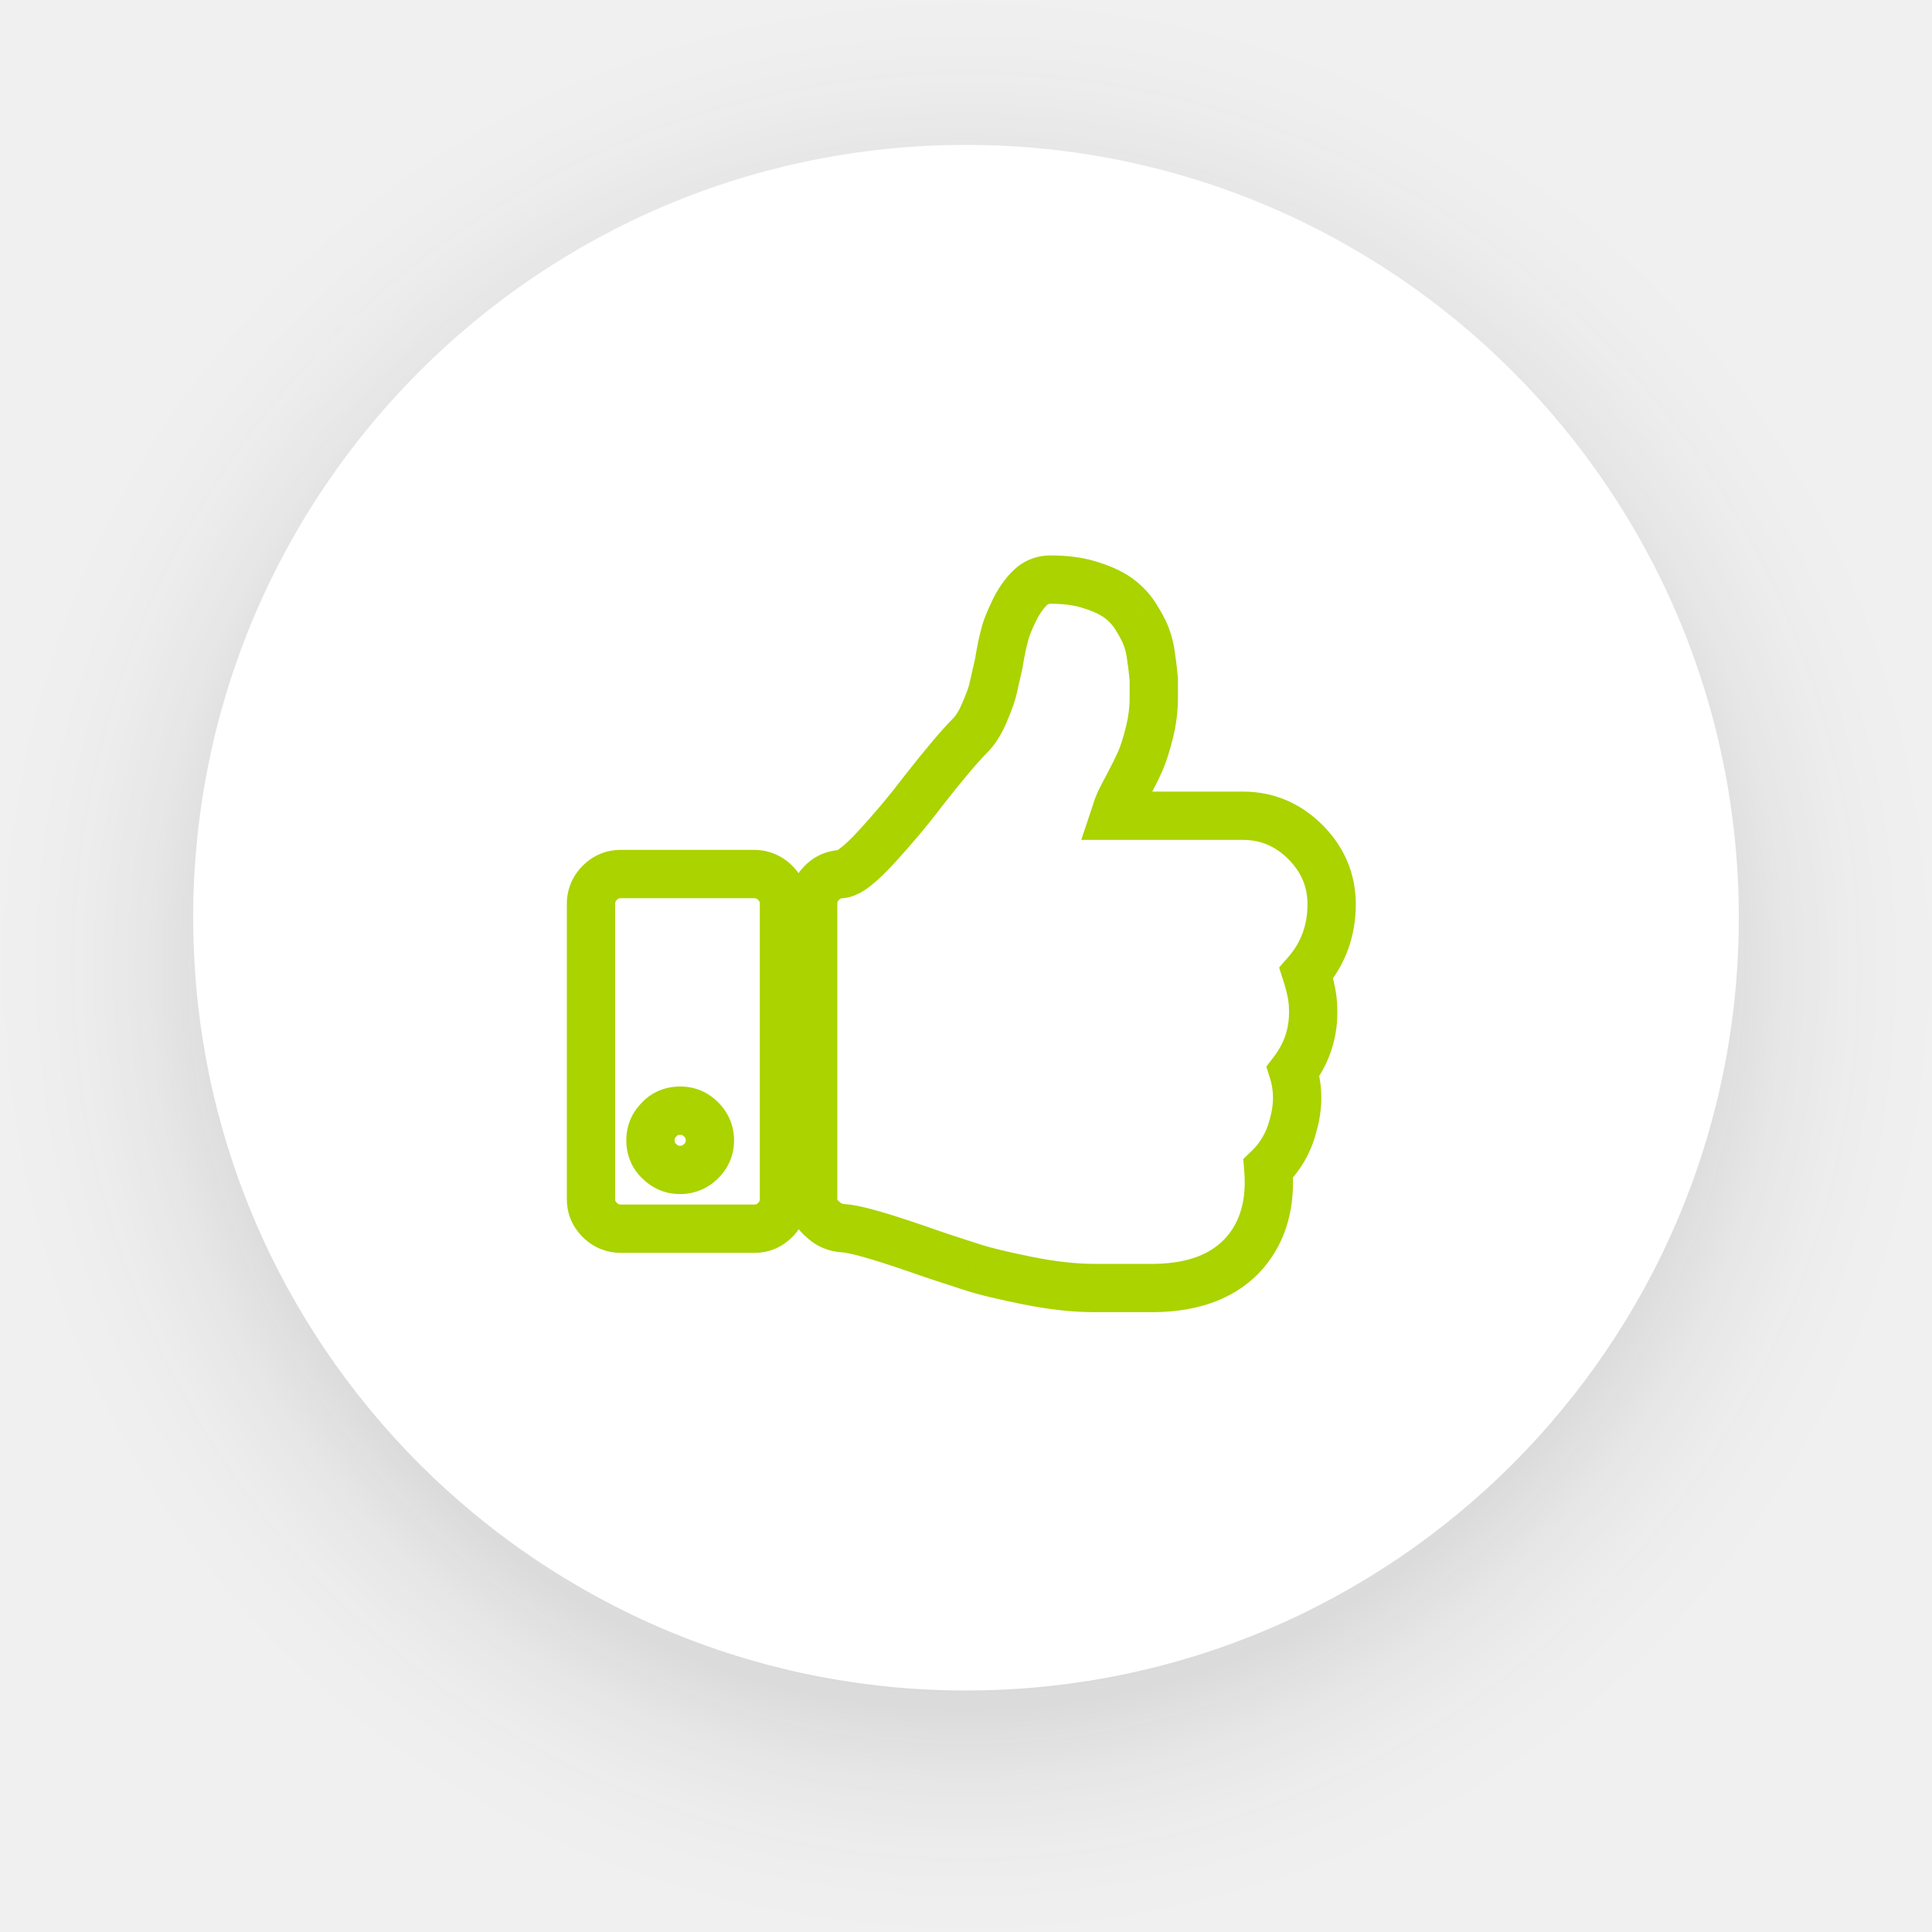
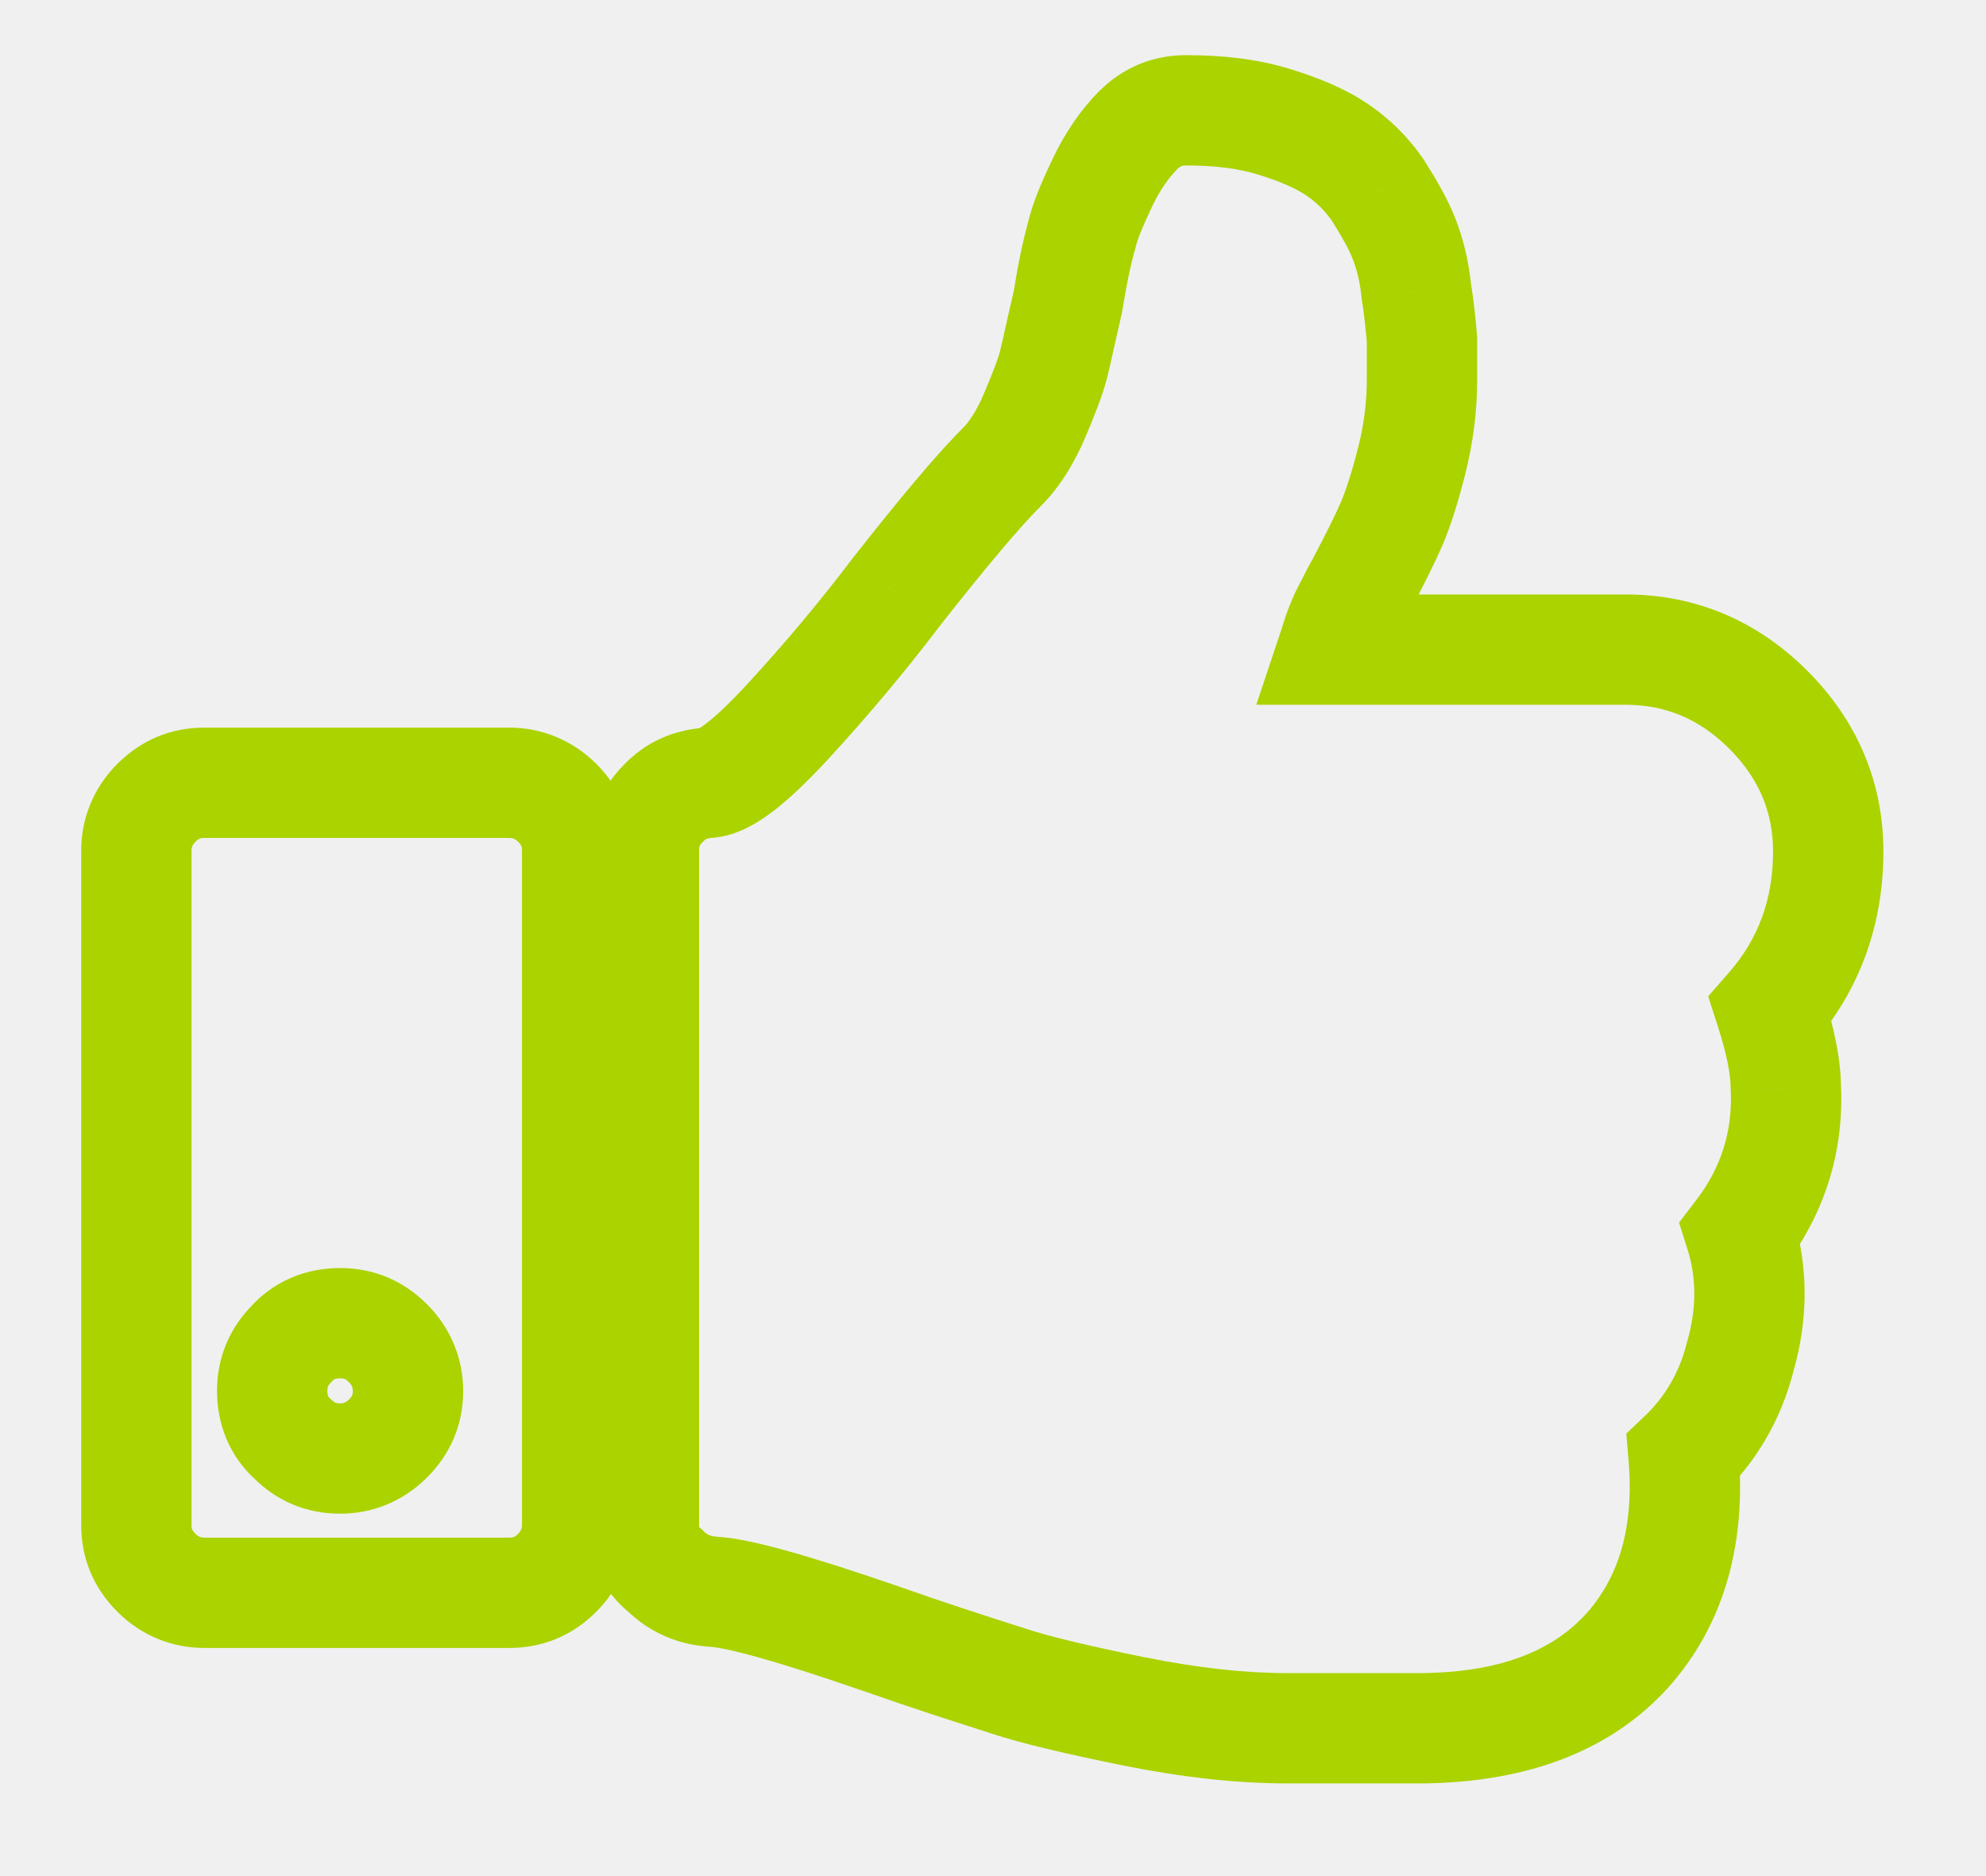
- <svg xmlns="http://www.w3.org/2000/svg" width="40" height="40" viewBox="0 0 40 40" fill="none">
-   <g filter="url(#filter0_d_0_8647)">
-     <circle cx="20" cy="19" r="16" fill="white" />
-   </g>
-   <path d="M17.028 25.238L17.381 24.884L17.358 24.861L17.332 24.841L17.028 25.238ZM17.462 25.429L17.431 25.928L17.439 25.929L17.462 25.429ZM18.975 25.852L19.141 25.38L19.138 25.379L18.975 25.852ZM20.034 26.205L20.186 25.729H20.186L20.034 26.205ZM20.125 26.234L20.283 25.76L20.277 25.758L20.125 26.234ZM21.285 26.516L21.185 27.006L21.187 27.006L21.285 26.516ZM23.898 26.667V27.167L23.904 27.167L23.898 26.667ZM25.784 25.922L26.164 26.247L26.166 26.245L25.784 25.922ZM26.258 24.192L25.913 23.831L25.74 23.996L25.76 24.234L26.258 24.192ZM26.773 23.297L26.293 23.157L26.29 23.166L26.288 23.175L26.773 23.297ZM26.773 22.18L26.376 21.876L26.218 22.083L26.296 22.331L26.773 22.18ZM27.186 20.872H26.686V20.883L26.687 20.893L27.186 20.872ZM27.045 20.148L26.669 19.818L26.482 20.032L26.569 20.302L27.045 20.148ZM27.025 17.432L27.378 17.078V17.078L27.025 17.432ZM23.081 16.889L22.606 16.73L22.386 17.389H23.081V16.889ZM23.106 16.811L22.628 16.662L22.628 16.662L23.106 16.811ZM23.161 16.657L23.608 16.882L23.624 16.85L23.636 16.816L23.161 16.657ZM23.231 16.507L22.787 16.277L22.787 16.277L23.231 16.507ZM23.262 16.446L23.709 16.67L23.709 16.67L23.262 16.446ZM23.323 16.332L22.884 16.091V16.091L23.323 16.332ZM23.353 16.275L22.91 16.043L22.906 16.051L23.353 16.275ZM23.797 15.169L23.312 15.047V15.047L23.797 15.169ZM23.888 14.072H24.388V14.047L24.385 14.022L23.888 14.072ZM23.882 14.009L23.384 14.055L23.384 14.055L23.882 14.009ZM23.837 13.64L23.34 13.692L23.341 13.705L23.343 13.718L23.837 13.64ZM23.494 12.734L23.918 12.469L23.914 12.463L23.91 12.457L23.494 12.734ZM22.536 12.101L22.681 11.622L22.536 12.101ZM20.992 12.654L20.541 12.439L20.541 12.439L20.992 12.654ZM20.801 13.147L21.282 13.284L21.286 13.268L21.29 13.252L20.801 13.147ZM20.68 13.73L21.167 13.843L21.171 13.826L21.173 13.809L20.68 13.73ZM20.611 14.032L20.123 13.923V13.923L20.611 14.032ZM20.549 14.304L21.034 14.425L21.034 14.425L20.549 14.304ZM20.085 15.229L20.438 15.583V15.583L20.085 15.229ZM19.116 16.376L18.723 16.067L18.718 16.074L19.116 16.376ZM18.148 17.533L18.516 17.871H18.516L18.148 17.533ZM17.421 18.096L17.453 18.595L17.455 18.595L17.421 18.096ZM17.008 18.287L17.361 18.641L17.369 18.634L17.376 18.625L17.008 18.287ZM12.418 18.277L12.065 17.923H12.065L12.418 18.277ZM16.049 25.258L15.696 24.904L15.696 24.904L16.049 25.258ZM12.418 25.258L12.771 24.904L12.771 24.904L12.418 25.258ZM13.649 24.041L14.002 23.687L13.994 23.679L13.986 23.672L13.649 24.041ZM14.516 24.041L14.869 24.395L14.869 24.395L14.516 24.041ZM14.516 23.176L14.869 22.822L14.869 22.822L14.516 23.176ZM13.649 23.176L14.002 23.53L14.009 23.522L14.017 23.514L13.649 23.176ZM17.336 24.826V18.7H16.336V24.826H17.336ZM17.332 24.841C17.33 24.84 17.33 24.84 17.332 24.842C17.335 24.845 17.337 24.848 17.338 24.851C17.339 24.854 17.339 24.854 17.338 24.851C17.337 24.847 17.336 24.839 17.336 24.826H16.336C16.336 25.129 16.452 25.426 16.724 25.635L17.332 24.841ZM17.493 24.93C17.44 24.927 17.407 24.911 17.381 24.884L16.675 25.592C16.891 25.807 17.16 25.912 17.431 25.928L17.493 24.93ZM19.138 25.379C18.74 25.242 18.407 25.135 18.141 25.061C17.888 24.99 17.658 24.938 17.484 24.93L17.439 25.929C17.488 25.931 17.621 25.954 17.872 26.024C18.111 26.091 18.423 26.19 18.812 26.325L19.138 25.379ZM20.186 25.729C19.915 25.642 19.568 25.531 19.141 25.38L18.808 26.323C19.25 26.479 19.609 26.594 19.882 26.681L20.186 25.729ZM20.277 25.758C20.248 25.749 20.218 25.739 20.186 25.729L19.882 26.681C19.913 26.691 19.943 26.701 19.972 26.71L20.277 25.758ZM21.385 26.026C20.89 25.925 20.523 25.84 20.283 25.76L19.967 26.709C20.271 26.81 20.692 26.905 21.185 27.006L21.385 26.026ZM22.667 26.167C22.283 26.167 21.862 26.121 21.383 26.025L21.187 27.006C21.716 27.112 22.204 27.167 22.667 27.167V26.167ZM22.828 26.167H22.667V27.167H22.828V26.167ZM23.555 26.167H22.828V27.167H23.555V26.167ZM23.898 26.167H23.555V27.167H23.898V26.167ZM25.404 25.597C25.111 25.939 24.642 26.158 23.892 26.167L23.904 27.167C24.848 27.155 25.63 26.871 26.164 26.247L25.404 25.597ZM25.76 24.234C25.812 24.846 25.672 25.279 25.402 25.6L26.166 26.245C26.642 25.68 26.826 24.967 26.756 24.15L25.76 24.234ZM26.288 23.175C26.22 23.446 26.087 23.665 25.913 23.831L26.604 24.553C26.914 24.257 27.144 23.872 27.258 23.418L26.288 23.175ZM26.296 22.331C26.375 22.581 26.378 22.862 26.293 23.157L27.253 23.436C27.389 22.967 27.393 22.483 27.25 22.03L26.296 22.331ZM26.687 20.893C26.702 21.258 26.598 21.586 26.376 21.876L27.17 22.484C27.533 22.009 27.711 21.452 27.686 20.852L26.687 20.893ZM26.569 20.302C26.653 20.563 26.686 20.747 26.686 20.872H27.686C27.686 20.596 27.618 20.297 27.521 19.995L26.569 20.302ZM27.07 18.72C27.07 19.149 26.937 19.513 26.669 19.818L27.421 20.478C27.859 19.979 28.07 19.376 28.07 18.72H27.07ZM26.672 17.786C26.944 18.058 27.07 18.364 27.07 18.72H28.07C28.07 18.09 27.832 17.531 27.378 17.078L26.672 17.786ZM25.734 17.389C26.092 17.389 26.4 17.515 26.672 17.786L27.378 17.078C26.924 16.625 26.364 16.389 25.734 16.389V17.389ZM23.081 17.389H25.734V16.389H23.081V17.389ZM22.628 16.662C22.62 16.688 22.614 16.709 22.606 16.73L23.555 17.047C23.566 17.015 23.575 16.984 23.583 16.959L22.628 16.662ZM22.714 16.433C22.671 16.52 22.643 16.615 22.628 16.662L23.583 16.959C23.593 16.928 23.599 16.909 23.604 16.893C23.61 16.878 23.611 16.876 23.608 16.882L22.714 16.433ZM22.787 16.277C22.764 16.321 22.717 16.409 22.687 16.499L23.636 16.816C23.634 16.821 23.634 16.818 23.642 16.802C23.65 16.785 23.66 16.766 23.675 16.737L22.787 16.277ZM22.815 16.222C22.806 16.239 22.798 16.257 22.787 16.277L23.675 16.737C23.685 16.718 23.697 16.695 23.709 16.67L22.815 16.222ZM22.884 16.091C22.867 16.122 22.843 16.166 22.815 16.222L23.709 16.67C23.728 16.632 23.745 16.602 23.761 16.572L22.884 16.091ZM22.906 16.051C22.903 16.058 22.898 16.067 22.884 16.091L23.761 16.572C23.772 16.553 23.787 16.526 23.8 16.499L22.906 16.051ZM23.156 15.545C23.104 15.666 23.02 15.833 22.91 16.043L23.796 16.508C23.907 16.295 24.006 16.099 24.075 15.94L23.156 15.545ZM23.312 15.047C23.254 15.277 23.201 15.439 23.156 15.545L24.075 15.94C24.15 15.764 24.218 15.544 24.282 15.29L23.312 15.047ZM23.388 14.444C23.388 14.644 23.363 14.844 23.312 15.047L24.282 15.29C24.352 15.01 24.388 14.728 24.388 14.444H23.388ZM23.388 14.072V14.444H24.388V14.072H23.388ZM23.384 14.055C23.386 14.077 23.388 14.1 23.39 14.122L24.385 14.022C24.383 14.005 24.382 13.986 24.38 13.963L23.384 14.055ZM23.343 13.718C23.365 13.855 23.375 13.963 23.384 14.055L24.38 13.963C24.371 13.867 24.358 13.732 24.331 13.562L23.343 13.718ZM23.26 13.347C23.295 13.438 23.325 13.546 23.34 13.692L24.334 13.587C24.31 13.351 24.259 13.158 24.193 12.987L23.26 13.347ZM23.071 13C23.169 13.157 23.228 13.264 23.26 13.347L24.193 12.987C24.124 12.808 24.021 12.633 23.918 12.469L23.071 13ZM22.834 12.768C22.93 12.833 23.014 12.916 23.079 13.012L23.91 12.457C23.772 12.251 23.594 12.073 23.388 11.936L22.834 12.768ZM22.391 12.579C22.599 12.642 22.739 12.706 22.834 12.768L23.388 11.936C23.18 11.797 22.937 11.7 22.681 11.622L22.391 12.579ZM21.749 12.5C22.009 12.5 22.22 12.527 22.391 12.579L22.681 11.622C22.388 11.533 22.074 11.5 21.749 11.5V12.5ZM21.668 12.535C21.689 12.515 21.701 12.509 21.707 12.506C21.712 12.504 21.724 12.5 21.749 12.5V11.5C21.441 11.5 21.174 11.616 20.962 11.827L21.668 12.535ZM21.444 12.868C21.515 12.72 21.595 12.608 21.668 12.535L20.962 11.827C20.794 11.995 20.652 12.206 20.541 12.439L21.444 12.868ZM21.29 13.252C21.306 13.176 21.351 13.065 21.444 12.868L20.541 12.439C20.453 12.625 20.356 12.836 20.312 13.042L21.29 13.252ZM21.173 13.809C21.212 13.568 21.249 13.398 21.282 13.284L20.32 13.009C20.272 13.177 20.228 13.39 20.186 13.651L21.173 13.809ZM21.099 14.141C21.119 14.054 21.141 13.955 21.167 13.843L20.193 13.617C20.166 13.733 20.143 13.835 20.123 13.923L21.099 14.141ZM21.034 14.425C21.053 14.35 21.075 14.252 21.099 14.141L20.123 13.923C20.098 14.038 20.079 14.121 20.064 14.182L21.034 14.425ZM20.838 14.961C20.916 14.776 20.992 14.59 21.034 14.425L20.064 14.182C20.044 14.259 20 14.374 19.916 14.572L20.838 14.961ZM20.438 15.583C20.608 15.413 20.741 15.191 20.838 14.961L19.916 14.572C19.852 14.724 19.783 14.824 19.732 14.875L20.438 15.583ZM19.51 16.684C19.943 16.132 20.25 15.771 20.438 15.583L19.732 14.875C19.496 15.11 19.157 15.514 18.723 16.067L19.51 16.684ZM18.516 17.871C18.858 17.498 19.192 17.104 19.515 16.678L18.718 16.074C18.415 16.473 18.103 16.843 17.78 17.194L18.516 17.871ZM17.455 18.595C17.691 18.579 17.892 18.443 18.024 18.341C18.176 18.222 18.341 18.061 18.516 17.871L17.78 17.194C17.622 17.366 17.499 17.482 17.409 17.552C17.365 17.587 17.337 17.603 17.325 17.609C17.311 17.616 17.335 17.601 17.388 17.597L17.455 18.595ZM17.376 18.625C17.387 18.614 17.395 18.609 17.402 18.605C17.41 18.602 17.425 18.597 17.453 18.595L17.39 17.597C17.114 17.614 16.847 17.723 16.64 17.949L17.376 18.625ZM17.336 18.7C17.336 18.683 17.339 18.673 17.342 18.668C17.344 18.662 17.349 18.653 17.361 18.641L16.655 17.933C16.452 18.136 16.336 18.403 16.336 18.7H17.336ZM11.736 18.71V24.826H12.736V18.71H11.736ZM12.065 17.923C11.85 18.138 11.736 18.416 11.736 18.71H12.736C12.736 18.681 12.744 18.658 12.771 18.631L12.065 17.923ZM12.852 17.596C12.544 17.596 12.277 17.712 12.065 17.923L12.771 18.631C12.791 18.611 12.804 18.605 12.809 18.602C12.815 18.6 12.826 18.596 12.852 18.596V17.596ZM15.616 17.596H12.852V18.596H15.616V17.596ZM16.402 17.923C16.187 17.709 15.909 17.596 15.616 17.596V18.596C15.645 18.596 15.669 18.604 15.696 18.631L16.402 17.923ZM16.731 18.71C16.731 18.401 16.614 18.134 16.402 17.923L15.696 18.631C15.717 18.651 15.723 18.664 15.725 18.669C15.727 18.674 15.731 18.685 15.731 18.71H16.731ZM16.731 24.826V18.71H15.731V24.826H16.731ZM16.402 25.612C16.618 25.398 16.731 25.119 16.731 24.826H15.731C15.731 24.854 15.723 24.877 15.696 24.904L16.402 25.612ZM15.616 25.939C15.924 25.939 16.191 25.824 16.402 25.612L15.696 24.904C15.676 24.925 15.663 24.931 15.658 24.933C15.653 24.935 15.641 24.939 15.616 24.939V25.939ZM12.852 25.939H15.616V24.939H12.852V25.939ZM12.065 25.612C12.28 25.827 12.558 25.939 12.852 25.939V24.939C12.822 24.939 12.798 24.931 12.771 24.904L12.065 25.612ZM11.736 24.826C11.736 25.134 11.853 25.401 12.065 25.612L12.771 24.904C12.751 24.884 12.745 24.872 12.742 24.866C12.74 24.862 12.736 24.851 12.736 24.826H11.736ZM13.986 23.672C13.98 23.666 13.977 23.662 13.974 23.656C13.972 23.649 13.967 23.635 13.967 23.609H12.967C12.967 23.904 13.075 24.194 13.311 24.41L13.986 23.672ZM14.082 23.722C14.057 23.722 14.045 23.718 14.04 23.716C14.035 23.714 14.022 23.707 14.002 23.687L13.296 24.395C13.508 24.607 13.775 24.722 14.082 24.722V23.722ZM14.163 23.687C14.136 23.714 14.112 23.722 14.082 23.722V24.722C14.376 24.722 14.654 24.61 14.869 24.395L14.163 23.687ZM14.198 23.609C14.198 23.633 14.194 23.645 14.192 23.649C14.19 23.654 14.183 23.667 14.163 23.687L14.869 24.395C15.081 24.184 15.198 23.917 15.198 23.609H14.198ZM14.163 23.53C14.19 23.557 14.198 23.58 14.198 23.609H15.198C15.198 23.315 15.084 23.037 14.869 22.822L14.163 23.53ZM14.082 23.495C14.108 23.495 14.12 23.499 14.125 23.501C14.13 23.503 14.143 23.51 14.163 23.53L14.869 22.822C14.657 22.611 14.39 22.495 14.082 22.495V23.495ZM14.017 23.514C14.023 23.508 14.027 23.505 14.034 23.502C14.04 23.5 14.056 23.495 14.082 23.495V22.495C13.788 22.495 13.497 22.602 13.28 22.838L14.017 23.514ZM13.967 23.609C13.967 23.584 13.971 23.573 13.973 23.568C13.975 23.563 13.981 23.55 14.002 23.53L13.296 22.822C13.084 23.033 12.967 23.3 12.967 23.609H13.967Z" fill="#AAD300" />
-   <defs>
-     <filter id="filter0_d_0_8647" x="0" y="0" width="40" height="40" filterUnits="userSpaceOnUse" color-interpolation-filters="sRGB">
-       <feFlood flood-opacity="0" result="BackgroundImageFix" />
-       <feColorMatrix in="SourceAlpha" type="matrix" values="0 0 0 0 0 0 0 0 0 0 0 0 0 0 0 0 0 0 127 0" result="hardAlpha" />
-       <feOffset dy="1" />
-       <feGaussianBlur stdDeviation="2" />
-       <feColorMatrix type="matrix" values="0 0 0 0 0.133 0 0 0 0 0.133 0 0 0 0 0.133 0 0 0 0.162 0" />
-       <feBlend mode="normal" in2="BackgroundImageFix" result="effect1_dropShadow_0_8647" />
-       <feBlend mode="normal" in="SourceGraphic" in2="effect1_dropShadow_0_8647" result="shape" />
-     </filter>
-   </defs>
+ <svg xmlns="http://www.w3.org/2000/svg" width="18" height="17" viewBox="0 0 18 17" fill="none">
+   <path d="M6.028 14.238L6.381 13.884L6.358 13.861L6.332 13.841L6.028 14.238ZM6.462 14.429L6.431 14.928L6.439 14.929L6.462 14.429ZM7.975 14.852L8.141 14.38L8.138 14.379L7.975 14.852ZM9.034 15.205L9.186 14.729H9.186L9.034 15.205ZM9.125 15.234L9.283 14.76L9.278 14.758L9.125 15.234ZM10.285 15.516L10.185 16.006L10.187 16.006L10.285 15.516ZM12.898 15.667V16.167L12.904 16.167L12.898 15.667ZM14.784 14.922L15.164 15.248L15.166 15.245L14.784 14.922ZM15.258 13.192L14.913 12.831L14.74 12.996L14.76 13.234L15.258 13.192ZM15.773 12.297L15.293 12.157L15.29 12.166L15.288 12.175L15.773 12.297ZM15.773 11.18L15.376 10.876L15.218 11.083L15.296 11.331L15.773 11.18ZM16.186 9.872H15.686V9.883L15.687 9.893L16.186 9.872ZM16.045 9.148L15.669 8.818L15.482 9.032L15.569 9.302L16.045 9.148ZM16.025 6.432L16.378 6.078V6.078L16.025 6.432ZM12.081 5.889L11.606 5.73L11.386 6.389H12.081V5.889ZM12.106 5.811L11.628 5.662L11.628 5.662L12.106 5.811ZM12.161 5.658L12.608 5.882L12.624 5.85L12.636 5.816L12.161 5.658ZM12.231 5.507L11.787 5.277L11.787 5.277L12.231 5.507ZM12.262 5.446L12.709 5.67L12.709 5.67L12.262 5.446ZM12.323 5.332L11.884 5.091V5.091L12.323 5.332ZM12.353 5.275L11.91 5.043L11.906 5.051L12.353 5.275ZM12.797 4.169L12.312 4.047V4.047L12.797 4.169ZM12.888 3.072H13.388V3.047L13.385 3.022L12.888 3.072ZM12.882 3.009L12.384 3.055L12.384 3.055L12.882 3.009ZM12.837 2.64L12.34 2.692L12.341 2.705L12.343 2.718L12.837 2.64ZM12.494 1.734L12.918 1.469L12.914 1.463L12.91 1.456L12.494 1.734ZM11.536 1.101L11.681 0.622L11.536 1.101ZM9.992 1.654L9.541 1.439L9.541 1.439L9.992 1.654ZM9.801 2.147L10.281 2.284L10.286 2.268L10.29 2.252L9.801 2.147ZM9.68 2.73L10.167 2.843L10.171 2.826L10.173 2.809L9.68 2.73ZM9.611 3.032L9.123 2.923V2.923L9.611 3.032ZM9.549 3.304L10.034 3.425L10.034 3.425L9.549 3.304ZM9.085 4.229L9.438 4.583V4.583L9.085 4.229ZM8.116 5.376L7.723 5.067L7.718 5.074L8.116 5.376ZM7.148 6.533L7.516 6.871H7.516L7.148 6.533ZM6.421 7.096L6.453 7.595L6.455 7.595L6.421 7.096ZM6.008 7.287L6.361 7.641L6.369 7.634L6.376 7.626L6.008 7.287ZM1.418 7.277L1.065 6.923H1.065L1.418 7.277ZM5.049 14.258L4.696 13.904L4.696 13.904L5.049 14.258ZM1.418 14.258L1.771 13.904L1.771 13.904L1.418 14.258ZM2.649 13.041L3.002 12.687L2.994 12.679L2.986 12.672L2.649 13.041ZM3.516 13.041L3.869 13.395L3.869 13.395L3.516 13.041ZM3.516 12.176L3.869 11.822L3.869 11.822L3.516 12.176ZM2.649 12.176L3.002 12.53L3.009 12.522L3.017 12.514L2.649 12.176ZM6.336 13.826V7.7H5.336V13.826H6.336ZM6.332 13.841C6.33 13.839 6.33 13.84 6.333 13.842C6.335 13.845 6.337 13.848 6.338 13.851C6.339 13.854 6.339 13.854 6.338 13.851C6.338 13.847 6.336 13.839 6.336 13.826H5.336C5.336 14.129 5.452 14.426 5.724 14.635L6.332 13.841ZM6.493 13.93C6.44 13.927 6.408 13.911 6.381 13.884L5.675 14.592C5.891 14.807 6.16 14.912 6.431 14.928L6.493 13.93ZM8.138 14.379C7.74 14.242 7.407 14.135 7.141 14.061C6.888 13.99 6.658 13.938 6.484 13.93L6.439 14.929C6.488 14.931 6.621 14.954 6.872 15.024C7.111 15.091 7.423 15.19 7.812 15.325L8.138 14.379ZM9.186 14.729C8.915 14.642 8.568 14.531 8.141 14.38L7.808 15.323C8.25 15.479 8.609 15.594 8.882 15.681L9.186 14.729ZM9.278 14.758C9.248 14.749 9.218 14.739 9.186 14.729L8.882 15.681C8.913 15.691 8.943 15.701 8.972 15.71L9.278 14.758ZM10.385 15.026C9.89 14.925 9.523 14.84 9.283 14.76L8.967 15.709C9.271 15.81 9.692 15.905 10.185 16.006L10.385 15.026ZM11.667 15.167C11.283 15.167 10.862 15.121 10.383 15.025L10.187 16.006C10.716 16.112 11.204 16.167 11.667 16.167V15.167ZM11.828 15.167H11.667V16.167H11.828V15.167ZM12.555 15.167H11.828V16.167H12.555V15.167ZM12.898 15.167H12.555V16.167H12.898V15.167ZM14.404 14.597C14.111 14.94 13.642 15.158 12.892 15.167L12.904 16.167C13.848 16.155 14.63 15.871 15.164 15.248L14.404 14.597ZM14.76 13.234C14.812 13.846 14.672 14.279 14.402 14.6L15.166 15.245C15.642 14.68 15.826 13.967 15.757 13.15L14.76 13.234ZM15.288 12.175C15.22 12.446 15.087 12.665 14.913 12.831L15.604 13.553C15.914 13.257 16.144 12.872 16.258 12.418L15.288 12.175ZM15.296 11.331C15.375 11.581 15.378 11.862 15.293 12.157L16.253 12.436C16.389 11.967 16.393 11.483 16.25 11.03L15.296 11.331ZM15.687 9.893C15.702 10.258 15.598 10.586 15.376 10.876L16.17 11.484C16.533 11.009 16.711 10.452 16.686 9.852L15.687 9.893ZM15.569 9.302C15.653 9.563 15.686 9.747 15.686 9.872H16.686C16.686 9.596 16.618 9.297 16.521 8.995L15.569 9.302ZM16.07 7.72C16.07 8.149 15.937 8.513 15.669 8.818L16.421 9.478C16.859 8.979 17.07 8.376 17.07 7.72H16.07ZM15.672 6.786C15.944 7.058 16.07 7.364 16.07 7.72H17.07C17.07 7.09 16.832 6.531 16.378 6.078L15.672 6.786ZM14.734 6.389C15.092 6.389 15.4 6.515 15.672 6.786L16.378 6.078C15.924 5.625 15.364 5.389 14.734 5.389V6.389ZM12.081 6.389H14.734V5.389H12.081V6.389ZM11.628 5.662C11.62 5.688 11.614 5.709 11.606 5.73L12.555 6.047C12.566 6.015 12.575 5.984 12.583 5.959L11.628 5.662ZM11.714 5.433C11.671 5.52 11.643 5.615 11.628 5.662L12.583 5.959C12.593 5.928 12.599 5.909 12.604 5.893C12.61 5.878 12.611 5.876 12.608 5.882L11.714 5.433ZM11.787 5.277C11.764 5.321 11.717 5.409 11.687 5.499L12.636 5.816C12.634 5.821 12.634 5.818 12.642 5.802C12.65 5.785 12.66 5.766 12.675 5.737L11.787 5.277ZM11.815 5.222C11.806 5.24 11.798 5.257 11.787 5.277L12.675 5.737C12.685 5.718 12.697 5.695 12.709 5.67L11.815 5.222ZM11.884 5.091C11.867 5.122 11.843 5.166 11.815 5.222L12.709 5.67C12.728 5.632 12.745 5.602 12.761 5.572L11.884 5.091ZM11.906 5.051C11.903 5.058 11.898 5.068 11.884 5.091L12.761 5.572C12.772 5.553 12.787 5.526 12.8 5.499L11.906 5.051ZM12.156 4.545C12.104 4.666 12.021 4.833 11.91 5.043L12.796 5.508C12.907 5.295 13.006 5.099 13.075 4.94L12.156 4.545ZM12.312 4.047C12.254 4.276 12.201 4.439 12.156 4.545L13.075 4.94C13.15 4.764 13.218 4.544 13.282 4.29L12.312 4.047ZM12.388 3.444C12.388 3.644 12.363 3.844 12.312 4.047L13.282 4.29C13.352 4.01 13.388 3.728 13.388 3.444H12.388ZM12.388 3.072V3.444H13.388V3.072H12.388ZM12.384 3.055C12.386 3.077 12.388 3.1 12.39 3.122L13.385 3.022C13.383 3.005 13.382 2.986 13.38 2.963L12.384 3.055ZM12.343 2.718C12.365 2.855 12.375 2.963 12.384 3.055L13.38 2.963C13.371 2.867 13.358 2.732 13.331 2.562L12.343 2.718ZM12.26 2.347C12.295 2.438 12.325 2.546 12.34 2.692L13.334 2.587C13.31 2.352 13.259 2.158 13.193 1.987L12.26 2.347ZM12.071 2C12.169 2.157 12.228 2.264 12.26 2.347L13.193 1.987C13.124 1.808 13.021 1.633 12.918 1.469L12.071 2ZM11.834 1.768C11.931 1.833 12.014 1.916 12.079 2.012L12.91 1.456C12.772 1.251 12.594 1.073 12.388 0.936L11.834 1.768ZM11.391 1.579C11.599 1.642 11.739 1.706 11.834 1.768L12.388 0.936C12.18 0.797 11.937 0.7 11.681 0.622L11.391 1.579ZM10.749 1.5C11.009 1.5 11.22 1.527 11.391 1.579L11.681 0.622C11.388 0.533 11.074 0.5 10.749 0.5V1.5ZM10.668 1.535C10.689 1.515 10.701 1.509 10.707 1.506C10.712 1.504 10.724 1.5 10.749 1.5V0.5C10.441 0.5 10.174 0.616 9.962 0.827L10.668 1.535ZM10.444 1.868C10.515 1.72 10.595 1.609 10.668 1.535L9.962 0.827C9.794 0.995 9.652 1.206 9.541 1.439L10.444 1.868ZM10.29 2.252C10.306 2.176 10.351 2.065 10.444 1.868L9.541 1.439C9.453 1.625 9.356 1.836 9.312 2.042L10.29 2.252ZM10.173 2.809C10.212 2.568 10.249 2.398 10.281 2.284L9.32 2.009C9.272 2.177 9.228 2.39 9.186 2.651L10.173 2.809ZM10.099 3.141C10.119 3.054 10.141 2.955 10.167 2.843L9.193 2.617C9.166 2.733 9.143 2.836 9.123 2.923L10.099 3.141ZM10.034 3.425C10.053 3.35 10.075 3.252 10.099 3.141L9.123 2.923C9.098 3.038 9.079 3.121 9.064 3.182L10.034 3.425ZM9.838 3.961C9.916 3.776 9.992 3.59 10.034 3.425L9.064 3.182C9.044 3.259 9 3.374 8.916 3.572L9.838 3.961ZM9.438 4.583C9.608 4.413 9.741 4.191 9.838 3.961L8.916 3.572C8.852 3.724 8.783 3.824 8.732 3.875L9.438 4.583ZM8.51 5.684C8.943 5.132 9.249 4.771 9.438 4.583L8.732 3.875C8.496 4.11 8.157 4.514 7.723 5.067L8.51 5.684ZM7.516 6.871C7.858 6.498 8.192 6.104 8.515 5.678L7.718 5.074C7.415 5.473 7.103 5.843 6.78 6.194L7.516 6.871ZM6.455 7.595C6.691 7.579 6.892 7.443 7.024 7.341C7.176 7.222 7.341 7.061 7.516 6.871L6.78 6.194C6.622 6.366 6.499 6.482 6.409 6.552C6.365 6.587 6.337 6.603 6.325 6.609C6.311 6.616 6.335 6.601 6.388 6.597L6.455 7.595ZM6.376 7.626C6.387 7.614 6.395 7.609 6.402 7.605C6.41 7.602 6.425 7.597 6.453 7.595L6.39 6.597C6.114 6.614 5.847 6.723 5.64 6.949L6.376 7.626ZM6.336 7.7C6.336 7.683 6.339 7.673 6.342 7.668C6.344 7.662 6.349 7.653 6.361 7.641L5.655 6.933C5.452 7.136 5.336 7.403 5.336 7.7H6.336ZM0.736 7.71V13.826H1.736V7.71H0.736ZM1.065 6.923C0.85 7.138 0.736 7.416 0.736 7.71H1.736C1.736 7.681 1.744 7.658 1.771 7.631L1.065 6.923ZM1.852 6.596C1.544 6.596 1.277 6.712 1.065 6.923L1.771 7.631C1.791 7.611 1.804 7.605 1.809 7.602C1.815 7.6 1.826 7.596 1.852 7.596V6.596ZM4.616 6.596H1.852V7.596H4.616V6.596ZM5.403 6.923C5.187 6.709 4.909 6.596 4.616 6.596V7.596C4.645 7.596 4.669 7.604 4.696 7.631L5.403 6.923ZM5.731 7.71C5.731 7.401 5.615 7.134 5.403 6.923L4.696 7.631C4.717 7.651 4.723 7.664 4.725 7.669C4.727 7.674 4.731 7.685 4.731 7.71H5.731ZM5.731 13.826V7.71H4.731V13.826H5.731ZM5.403 14.612C5.618 14.398 5.731 14.12 5.731 13.826H4.731C4.731 13.854 4.723 13.877 4.696 13.904L5.403 14.612ZM4.616 14.939C4.924 14.939 5.191 14.824 5.403 14.612L4.696 13.904C4.676 13.925 4.663 13.931 4.658 13.933C4.653 13.935 4.641 13.939 4.616 13.939V14.939ZM1.852 14.939H4.616V13.939H1.852V14.939ZM1.065 14.612C1.28 14.827 1.558 14.939 1.852 14.939V13.939C1.822 13.939 1.798 13.931 1.771 13.904L1.065 14.612ZM0.736 13.826C0.736 14.134 0.853 14.401 1.065 14.612L1.771 13.904C1.751 13.884 1.744 13.871 1.742 13.866C1.74 13.862 1.736 13.851 1.736 13.826H0.736ZM2.986 12.672C2.98 12.666 2.977 12.662 2.974 12.656C2.972 12.649 2.967 12.635 2.967 12.609H1.967C1.967 12.904 2.075 13.194 2.311 13.41L2.986 12.672ZM3.082 12.722C3.057 12.722 3.045 12.718 3.04 12.716C3.035 12.714 3.022 12.707 3.002 12.687L2.296 13.395C2.507 13.607 2.775 13.722 3.082 13.722V12.722ZM3.163 12.687C3.136 12.714 3.112 12.722 3.082 12.722V13.722C3.376 13.722 3.654 13.61 3.869 13.395L3.163 12.687ZM3.198 12.609C3.198 12.633 3.194 12.645 3.192 12.649C3.19 12.654 3.183 12.667 3.163 12.687L3.869 13.395C4.081 13.184 4.198 12.917 4.198 12.609H3.198ZM3.163 12.53C3.19 12.557 3.198 12.58 3.198 12.609H4.198C4.198 12.315 4.084 12.037 3.869 11.822L3.163 12.53ZM3.082 12.495C3.108 12.495 3.119 12.499 3.125 12.501C3.13 12.504 3.143 12.51 3.163 12.53L3.869 11.822C3.657 11.611 3.39 11.495 3.082 11.495V12.495ZM3.017 12.514C3.023 12.508 3.027 12.505 3.034 12.502C3.04 12.5 3.056 12.495 3.082 12.495V11.495C2.788 11.495 2.497 11.602 2.28 11.838L3.017 12.514ZM2.967 12.609C2.967 12.584 2.971 12.573 2.973 12.568C2.975 12.563 2.981 12.55 3.002 12.53L2.296 11.822C2.084 12.033 1.967 12.3 1.967 12.609H2.967Z" fill="#AAD300" />
</svg>
